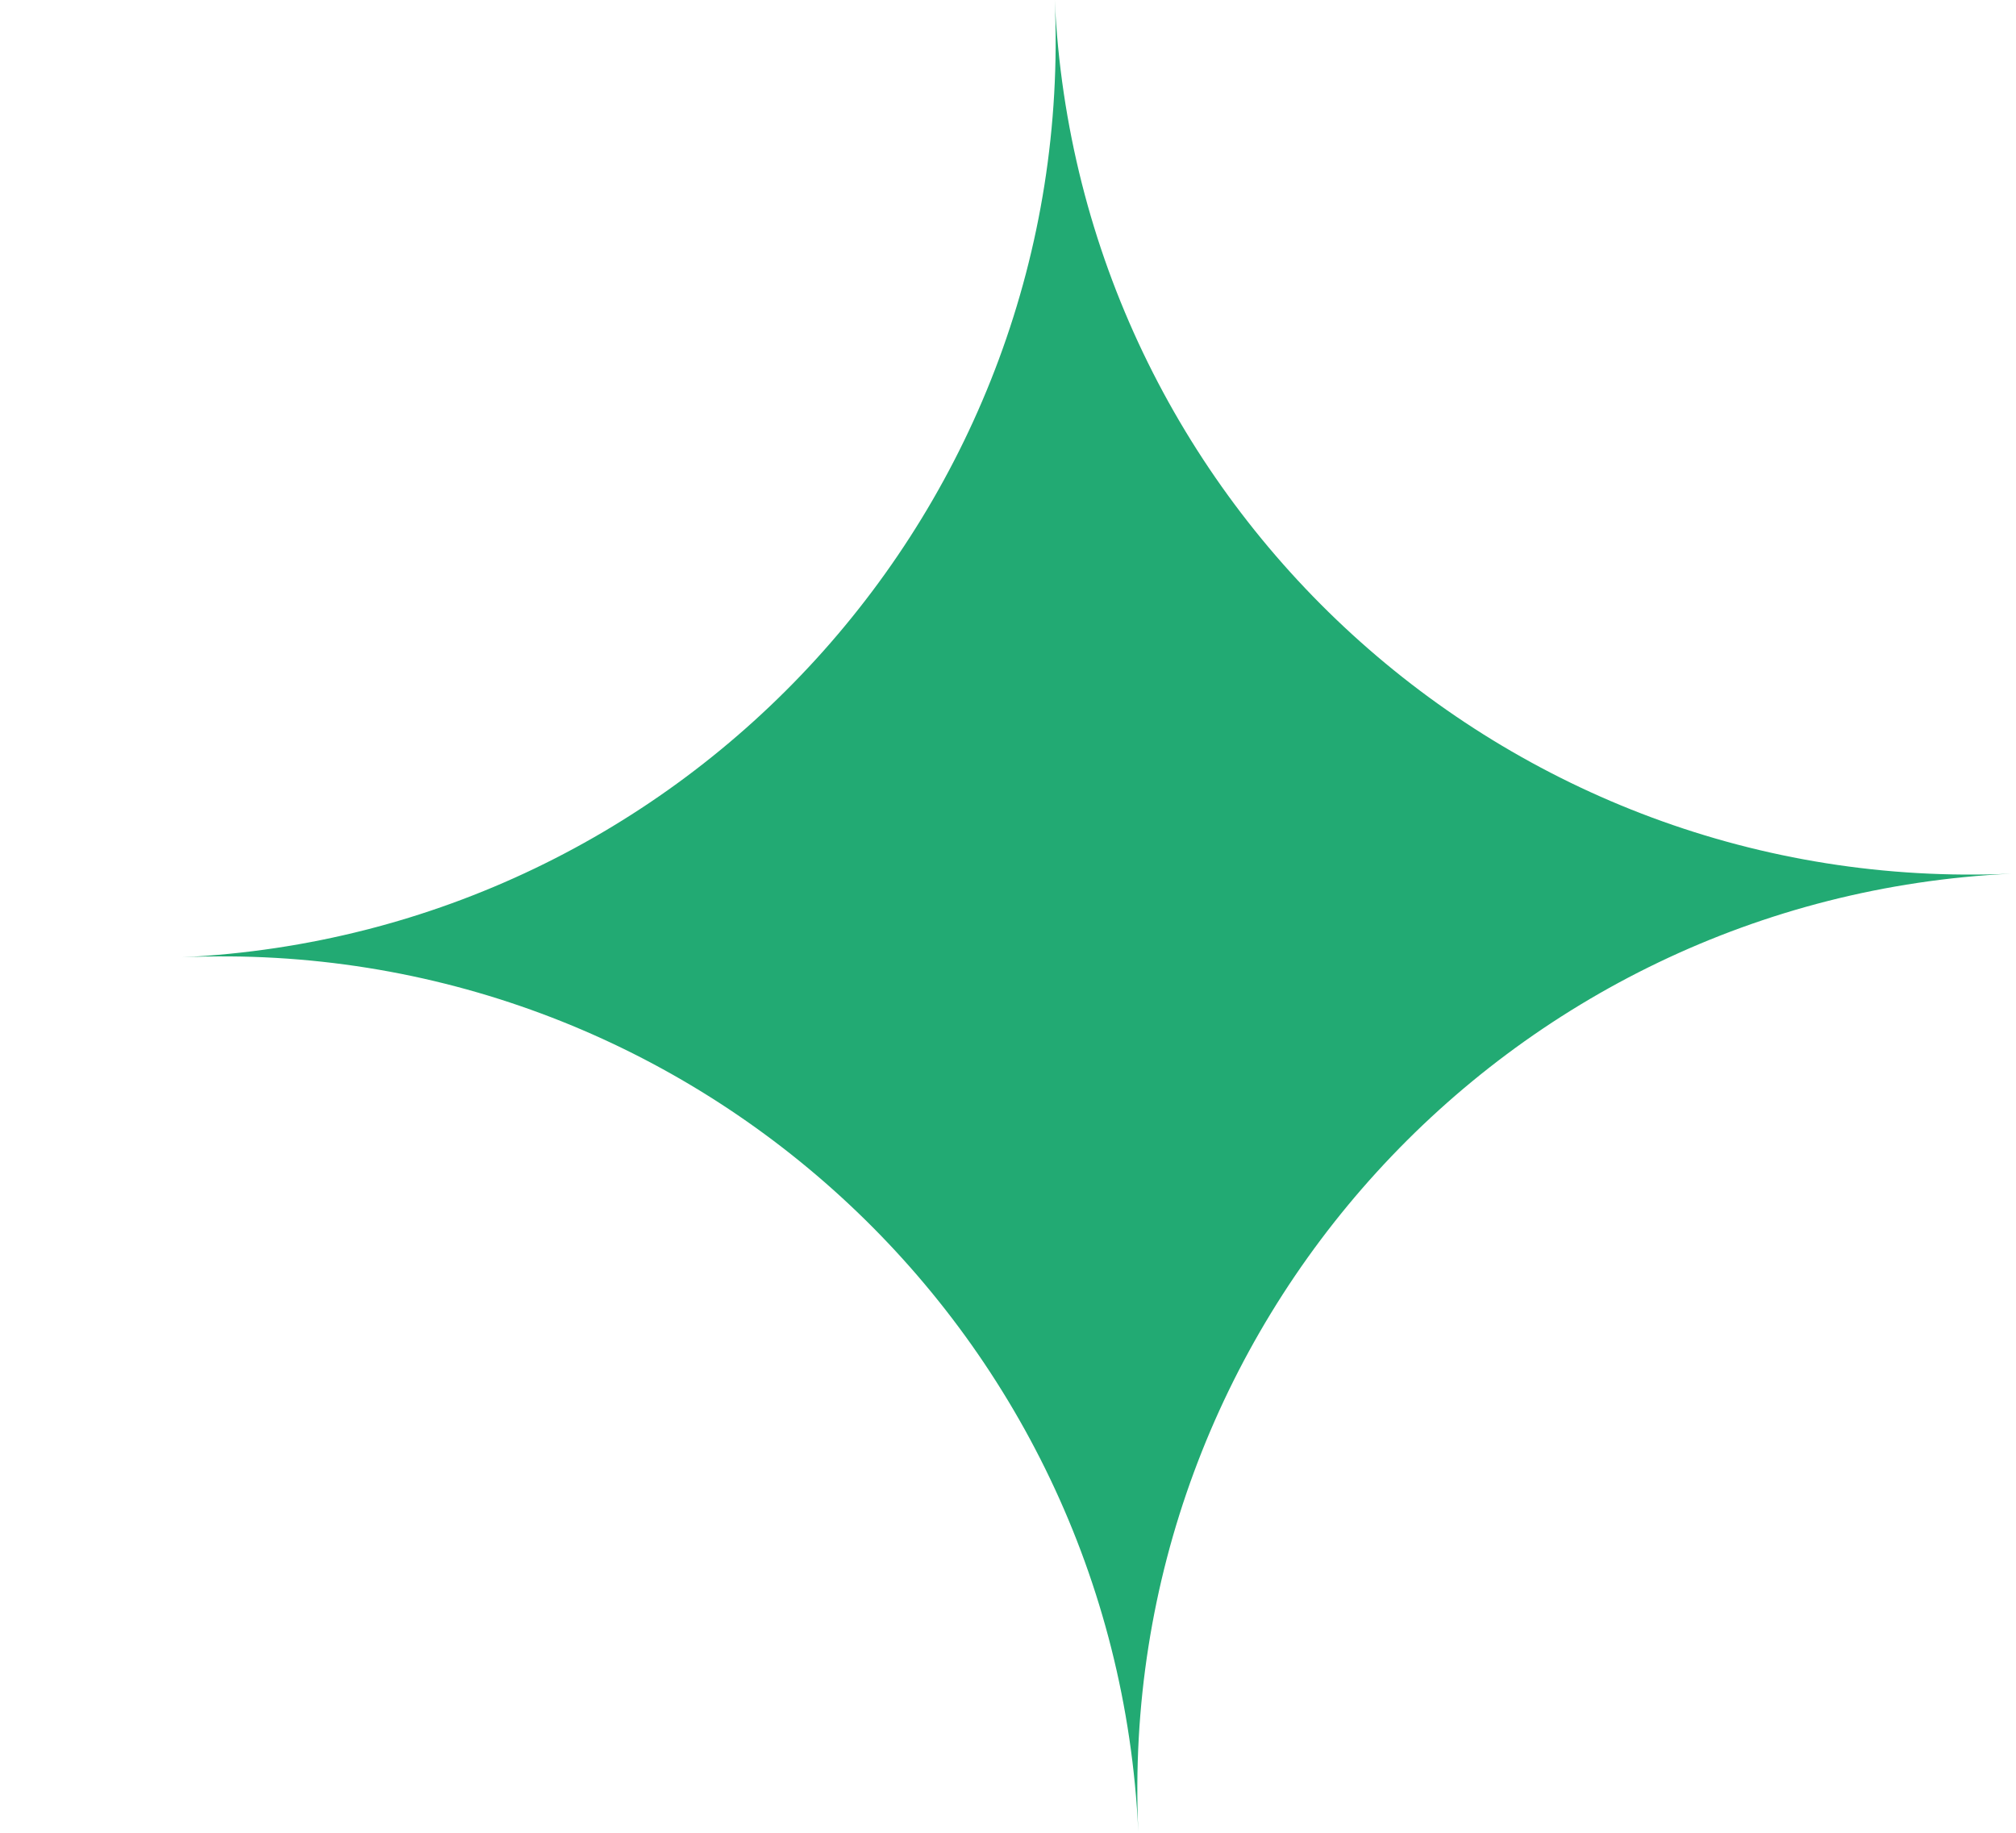
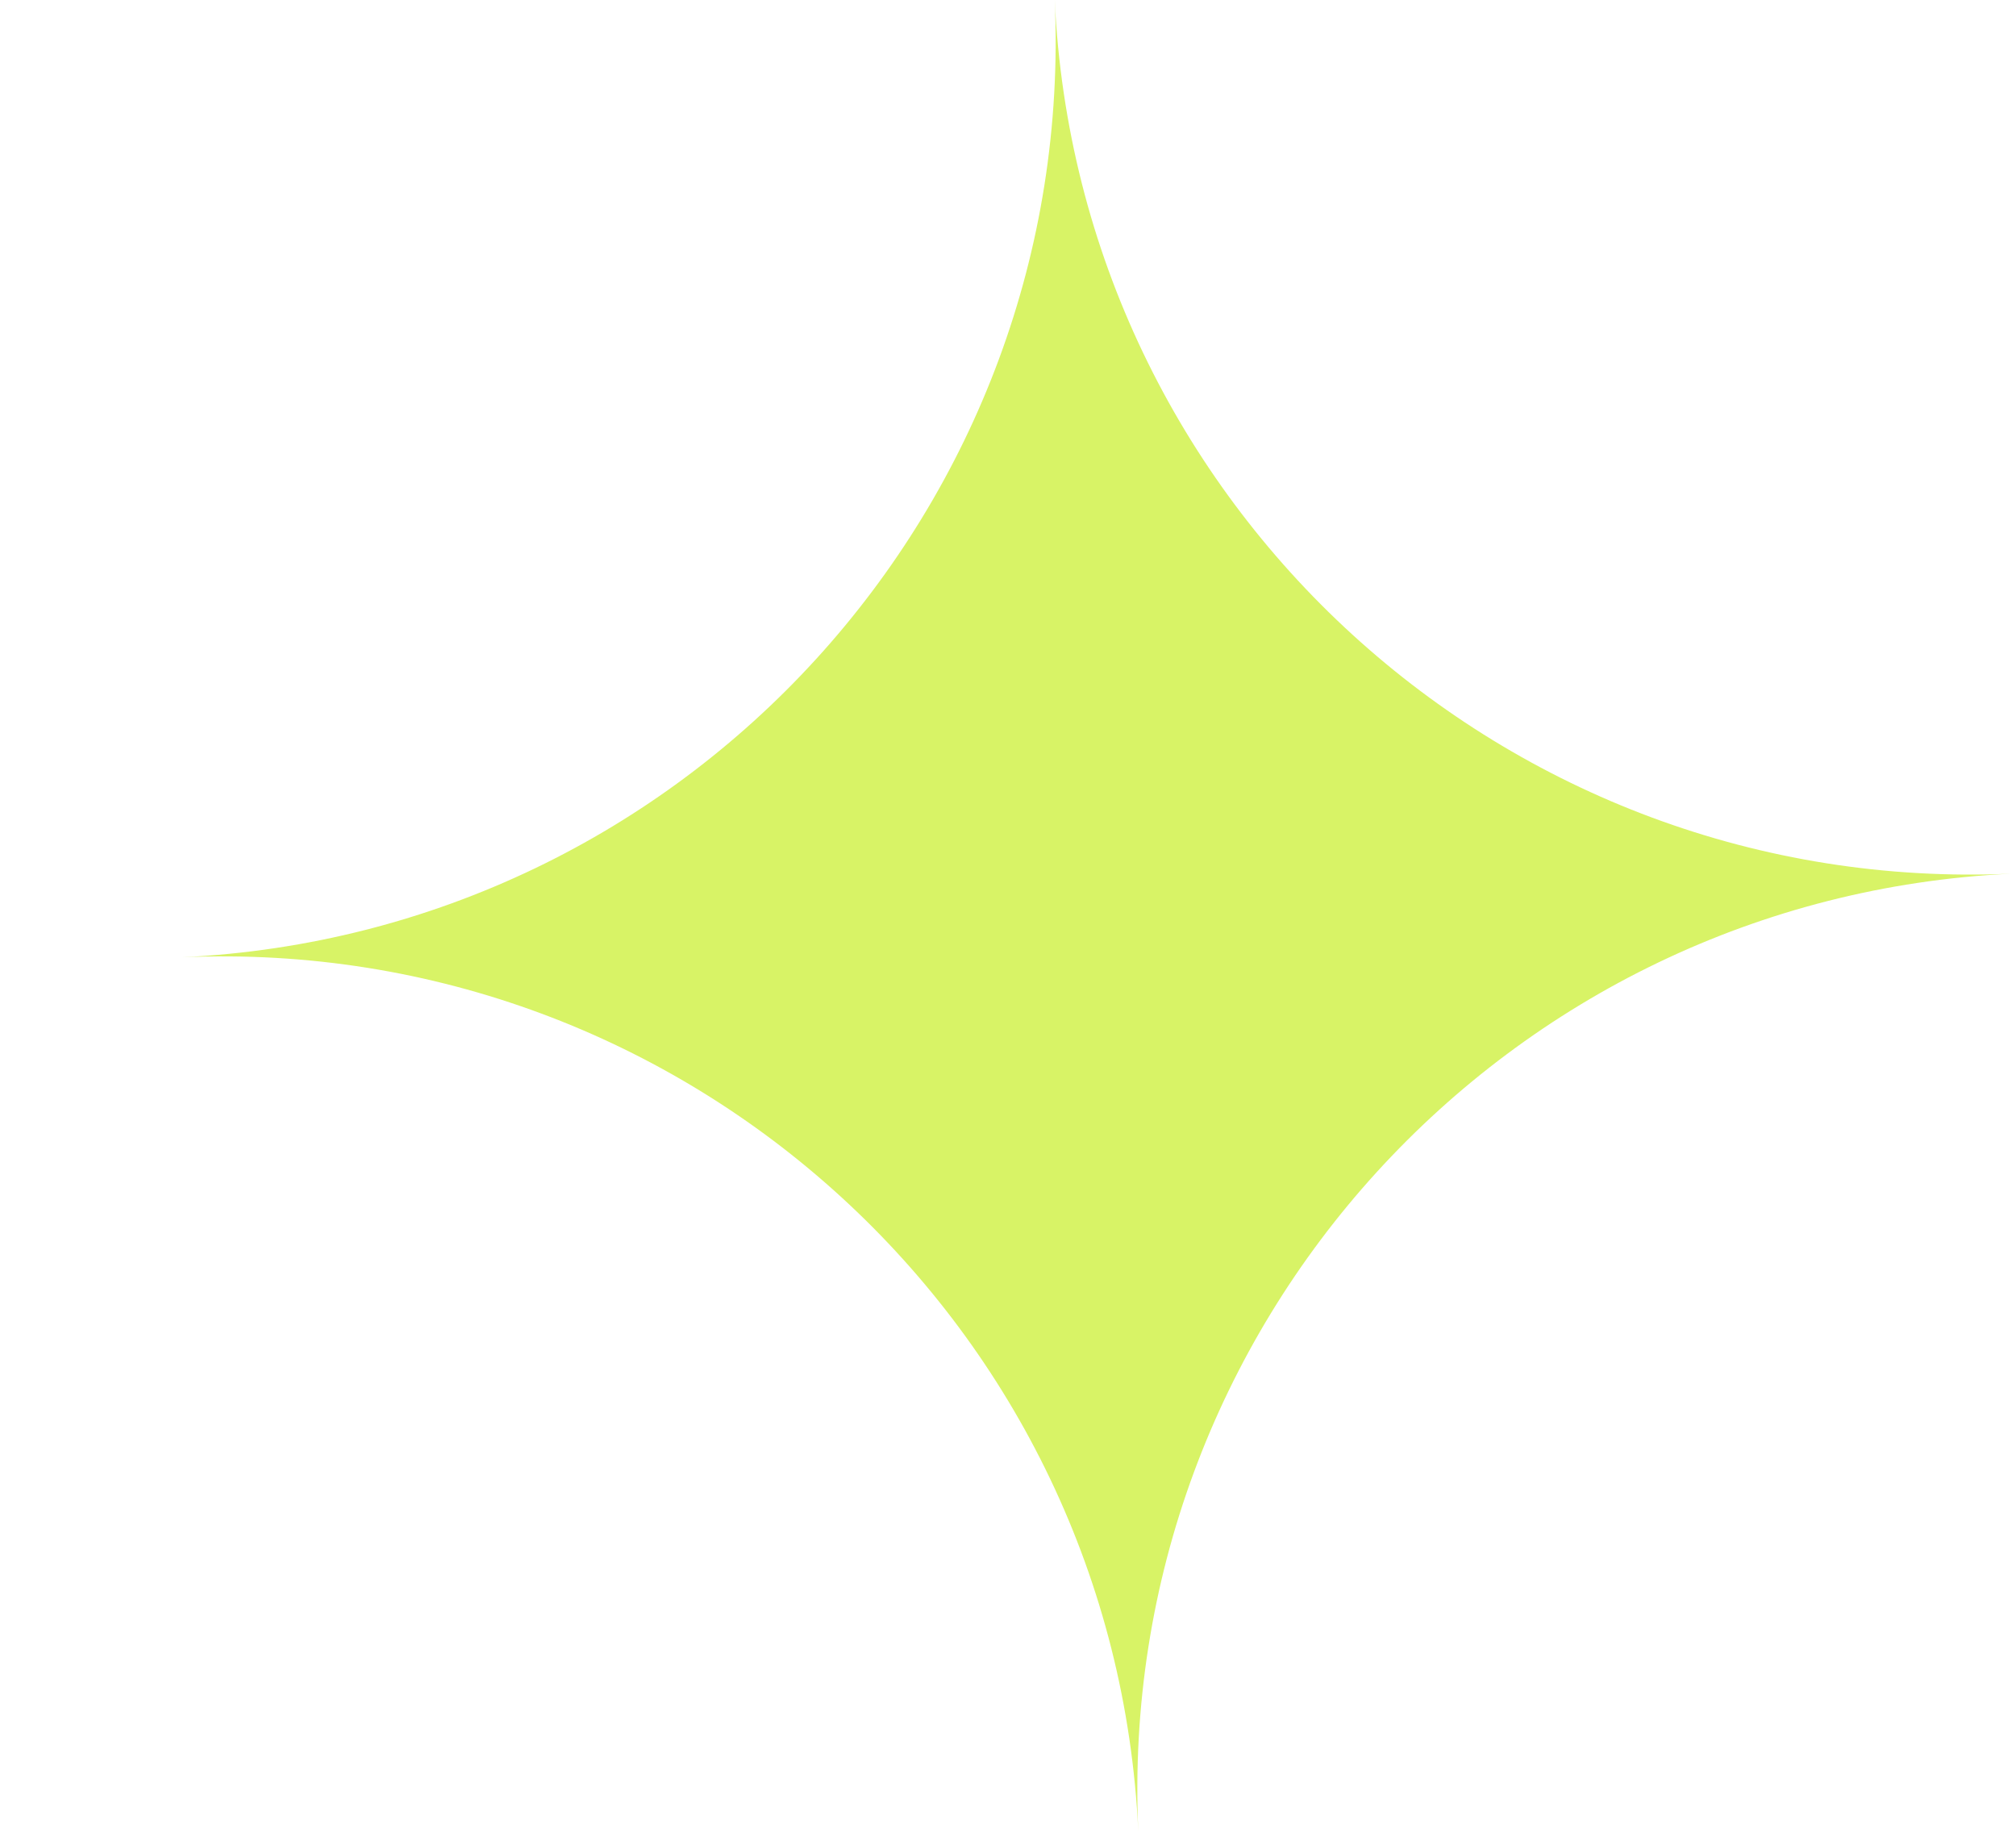
<svg xmlns="http://www.w3.org/2000/svg" width="11" height="10" viewBox="0 0 11 10" fill="none">
-   <path fill-rule="evenodd" clip-rule="evenodd" d="M5.755 1.16001e-05C5.878 2.756 3.748 5.091 0.994 5.223C3.75 5.103 6.085 7.238 6.211 9.995L6.211 10L6.211 10L6.211 9.995C6.085 7.237 8.217 4.898 10.974 4.767C8.218 4.888 5.883 2.756 5.755 0C5.755 3.86462e-06 5.755 7.73133e-06 5.755 1.16001e-05Z" fill="#22AA73" />
+   <path fill-rule="evenodd" clip-rule="evenodd" d="M5.755 1.16001e-05C5.878 2.756 3.748 5.091 0.994 5.223C3.75 5.103 6.085 7.238 6.211 9.995L6.211 10L6.211 10L6.211 9.995C6.085 7.237 8.217 4.898 10.974 4.767C8.218 4.888 5.883 2.756 5.755 0C5.755 3.86462e-06 5.755 7.73133e-06 5.755 1.16001e-05Z" fill="#D8F366" />
</svg>
